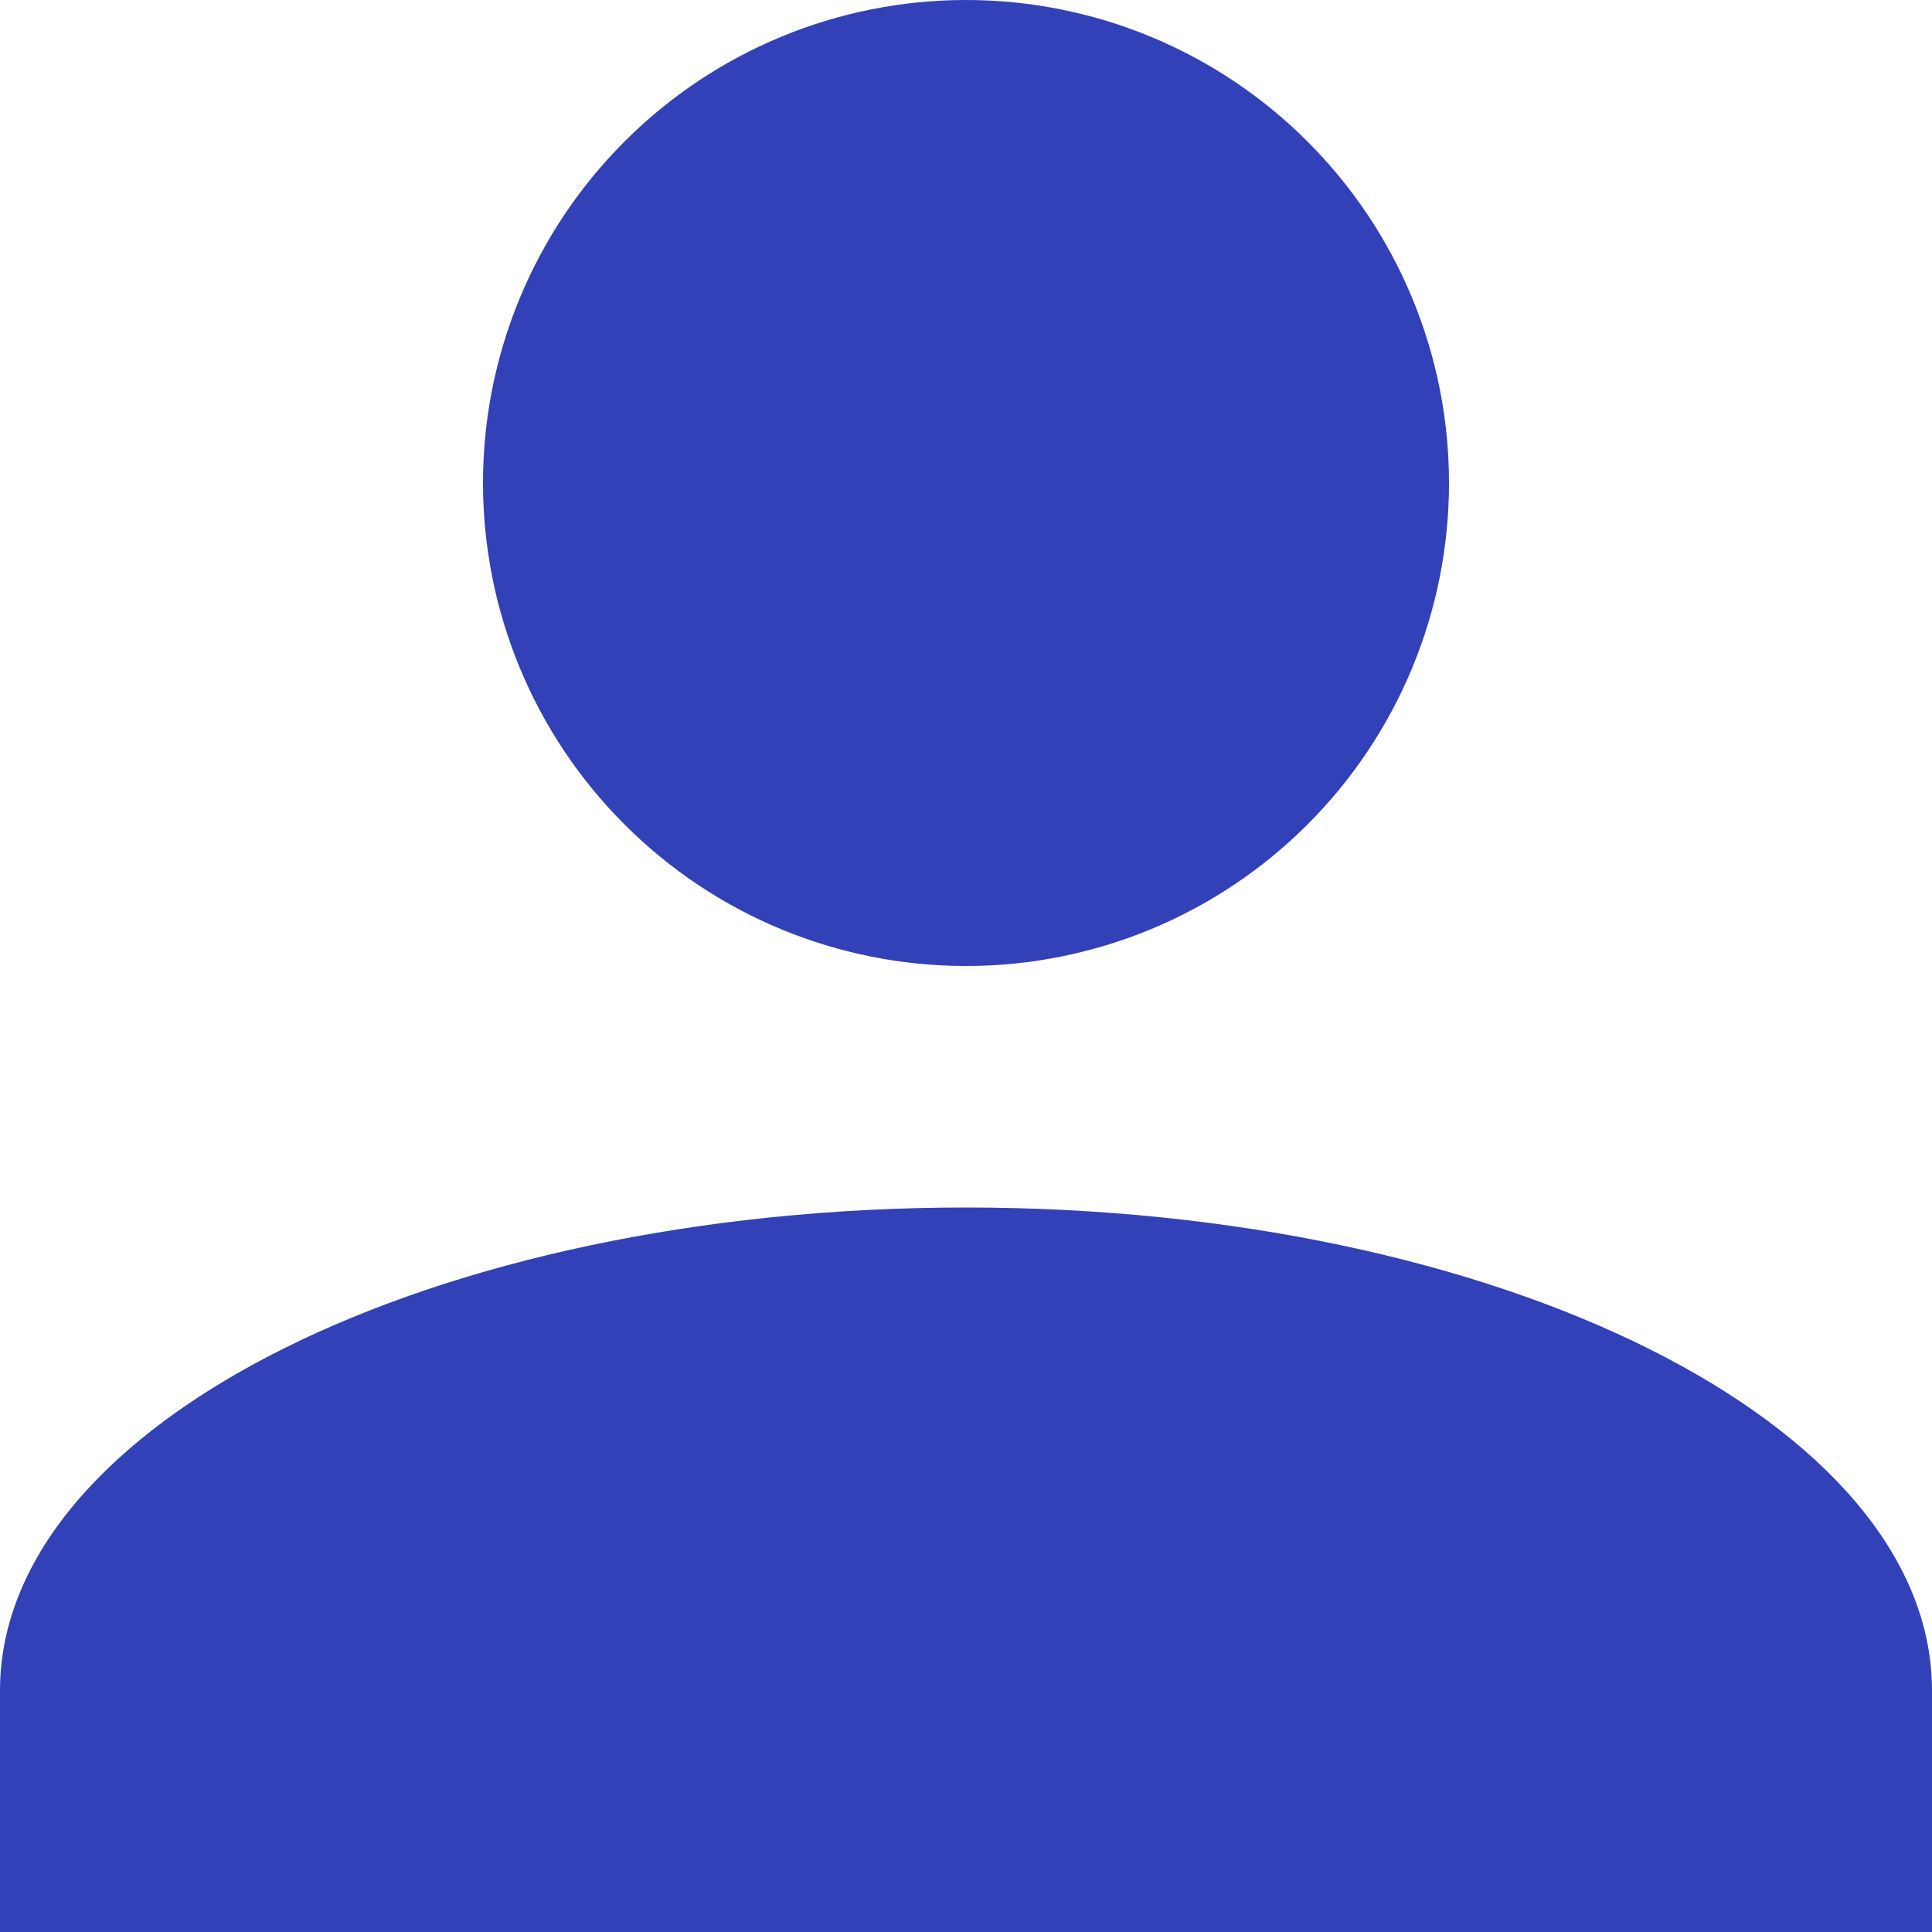
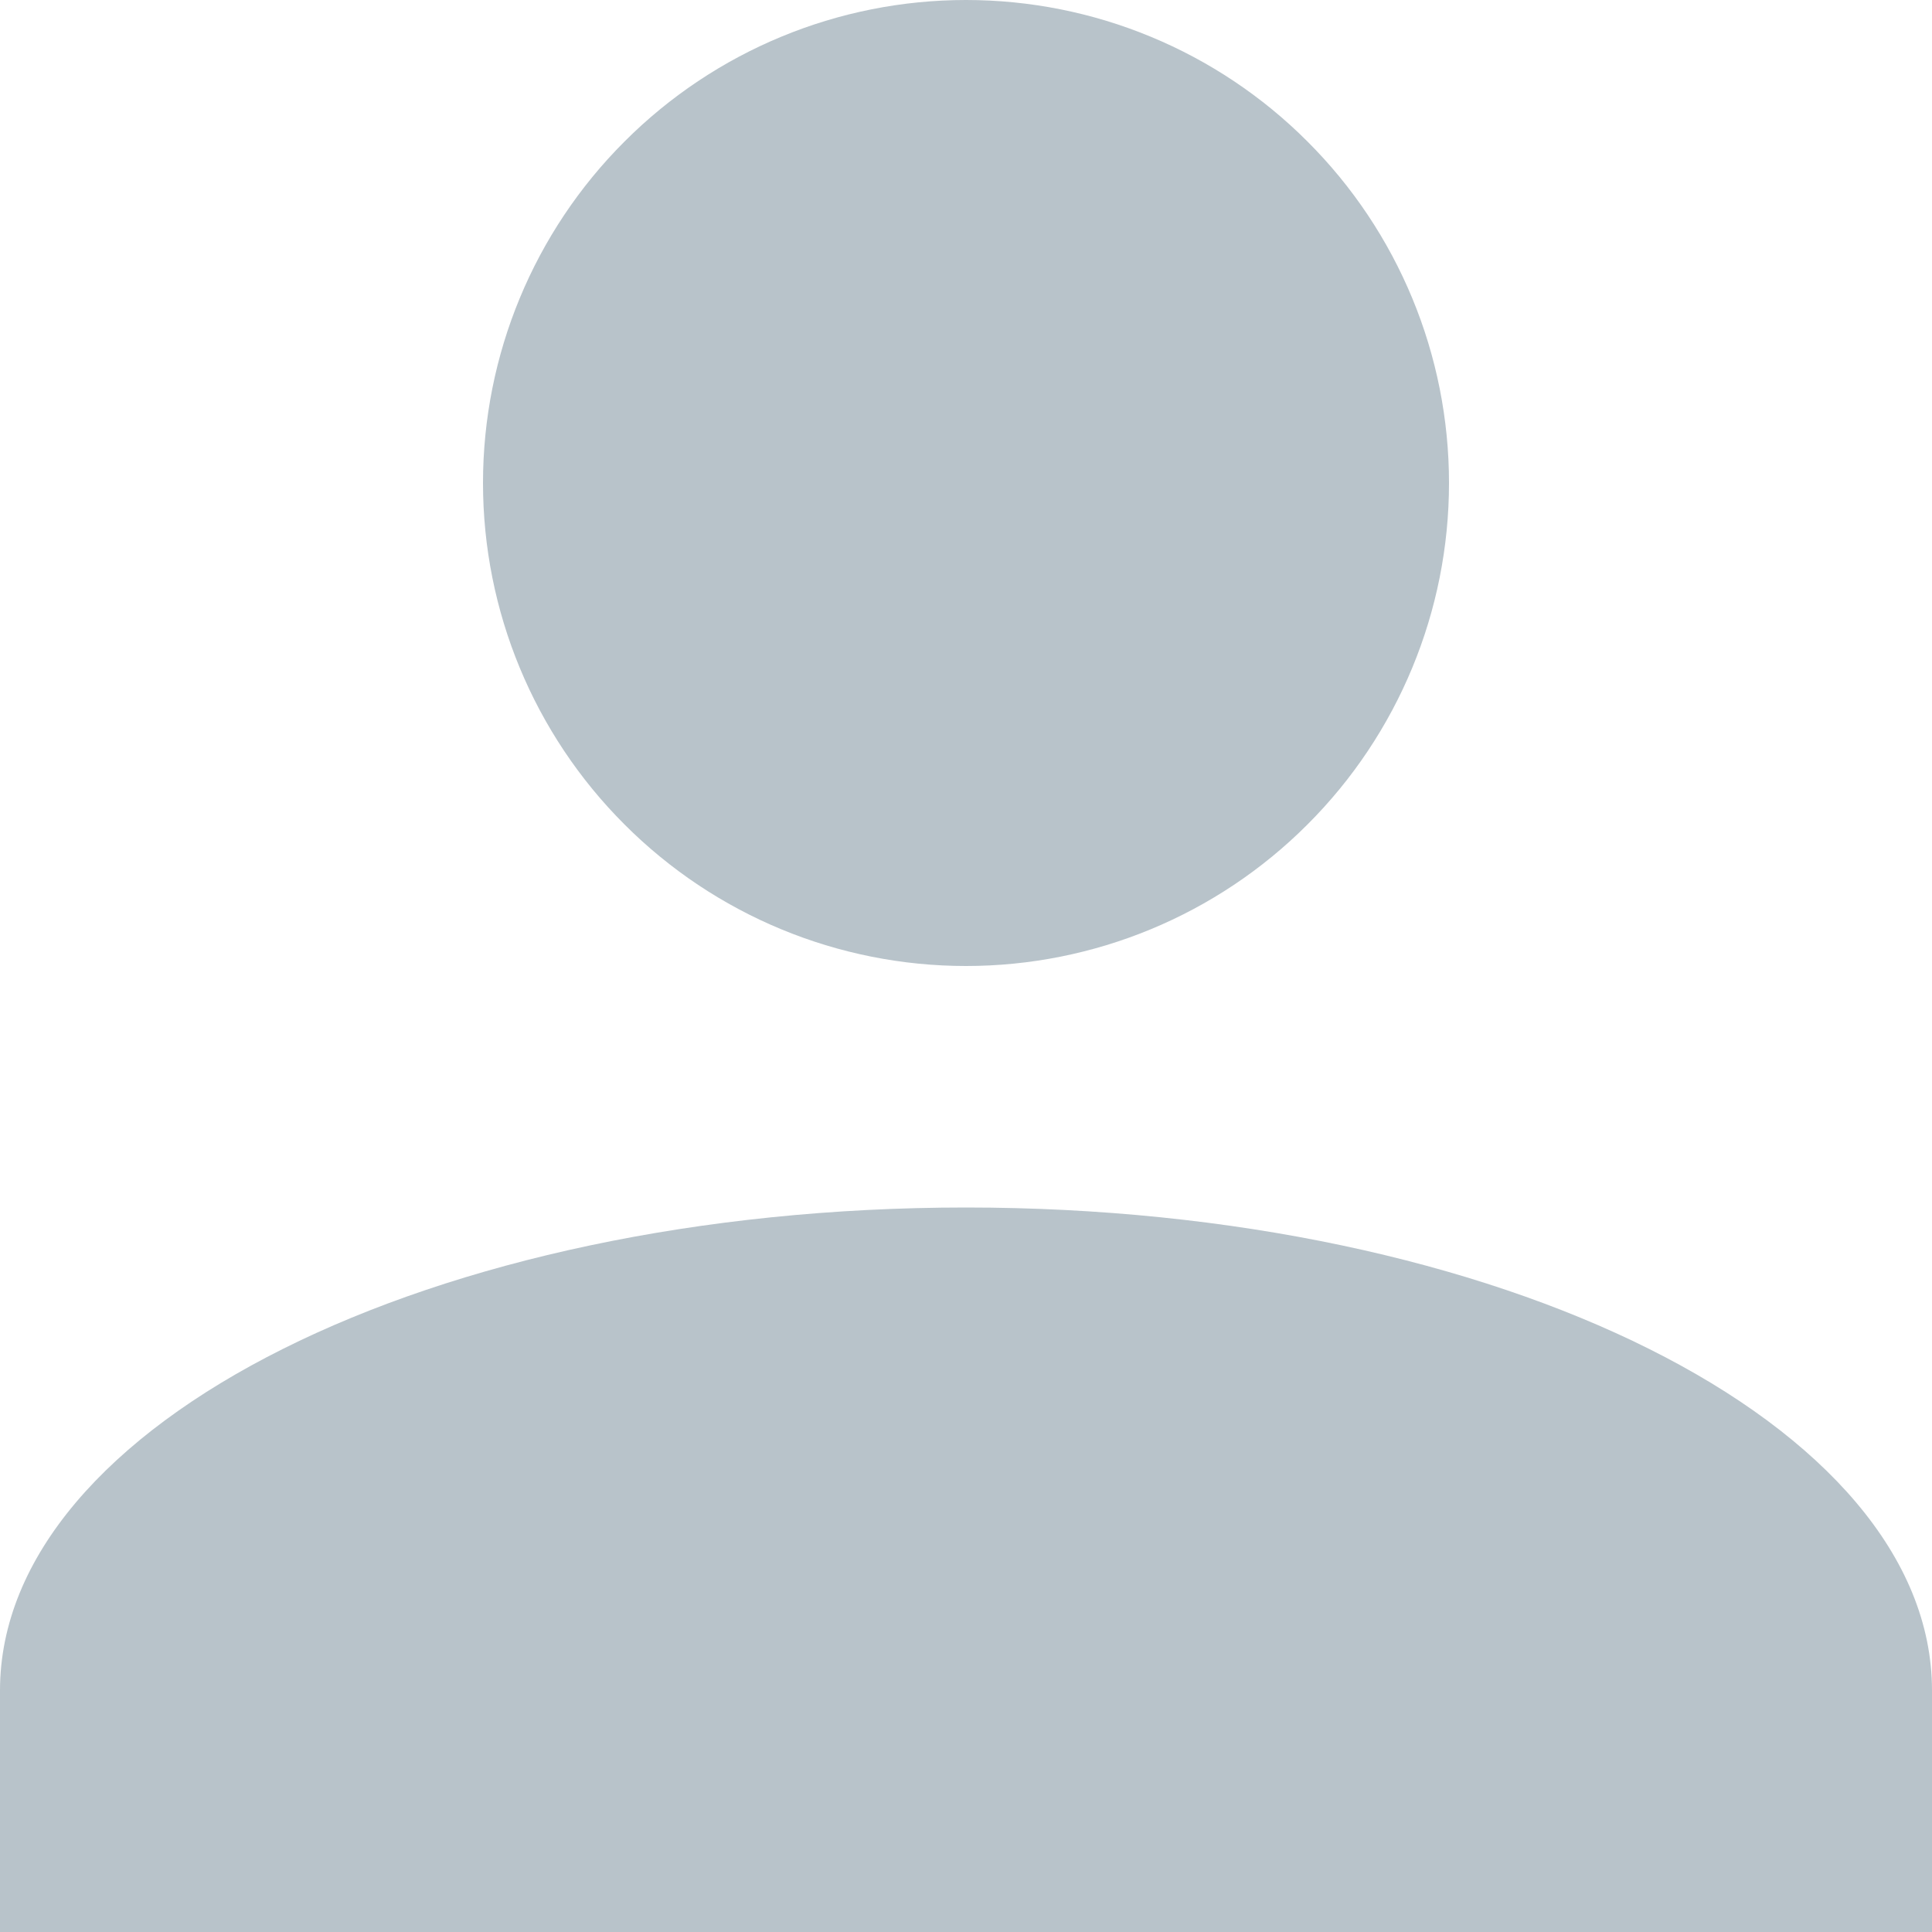
<svg xmlns="http://www.w3.org/2000/svg" width="16" height="16" viewBox="0 0 16 16" fill="none">
-   <path d="M8 0C9.061 0 10.078 0.421 10.828 1.172C11.579 1.922 12 2.939 12 4C12 5.061 11.579 6.078 10.828 6.828C10.078 7.579 9.061 8 8 8C6.939 8 5.922 7.579 5.172 6.828C4.421 6.078 4 5.061 4 4C4 2.939 4.421 1.922 5.172 1.172C5.922 0.421 6.939 0 8 0ZM8 10C12.42 10 16 11.79 16 14V16H0V14C0 11.79 3.58 10 8 10Z" fill="#3341B8" />
+   <path d="M8 0C9.061 0 10.078 0.421 10.828 1.172C11.579 1.922 12 2.939 12 4C12 5.061 11.579 6.078 10.828 6.828C10.078 7.579 9.061 8 8 8C6.939 8 5.922 7.579 5.172 6.828C4.421 6.078 4 5.061 4 4C4 2.939 4.421 1.922 5.172 1.172C5.922 0.421 6.939 0 8 0ZM8 10C12.42 10 16 11.79 16 14V16H0V14C0 11.79 3.58 10 8 10Z" fill="#B8C3CA" />
</svg>
